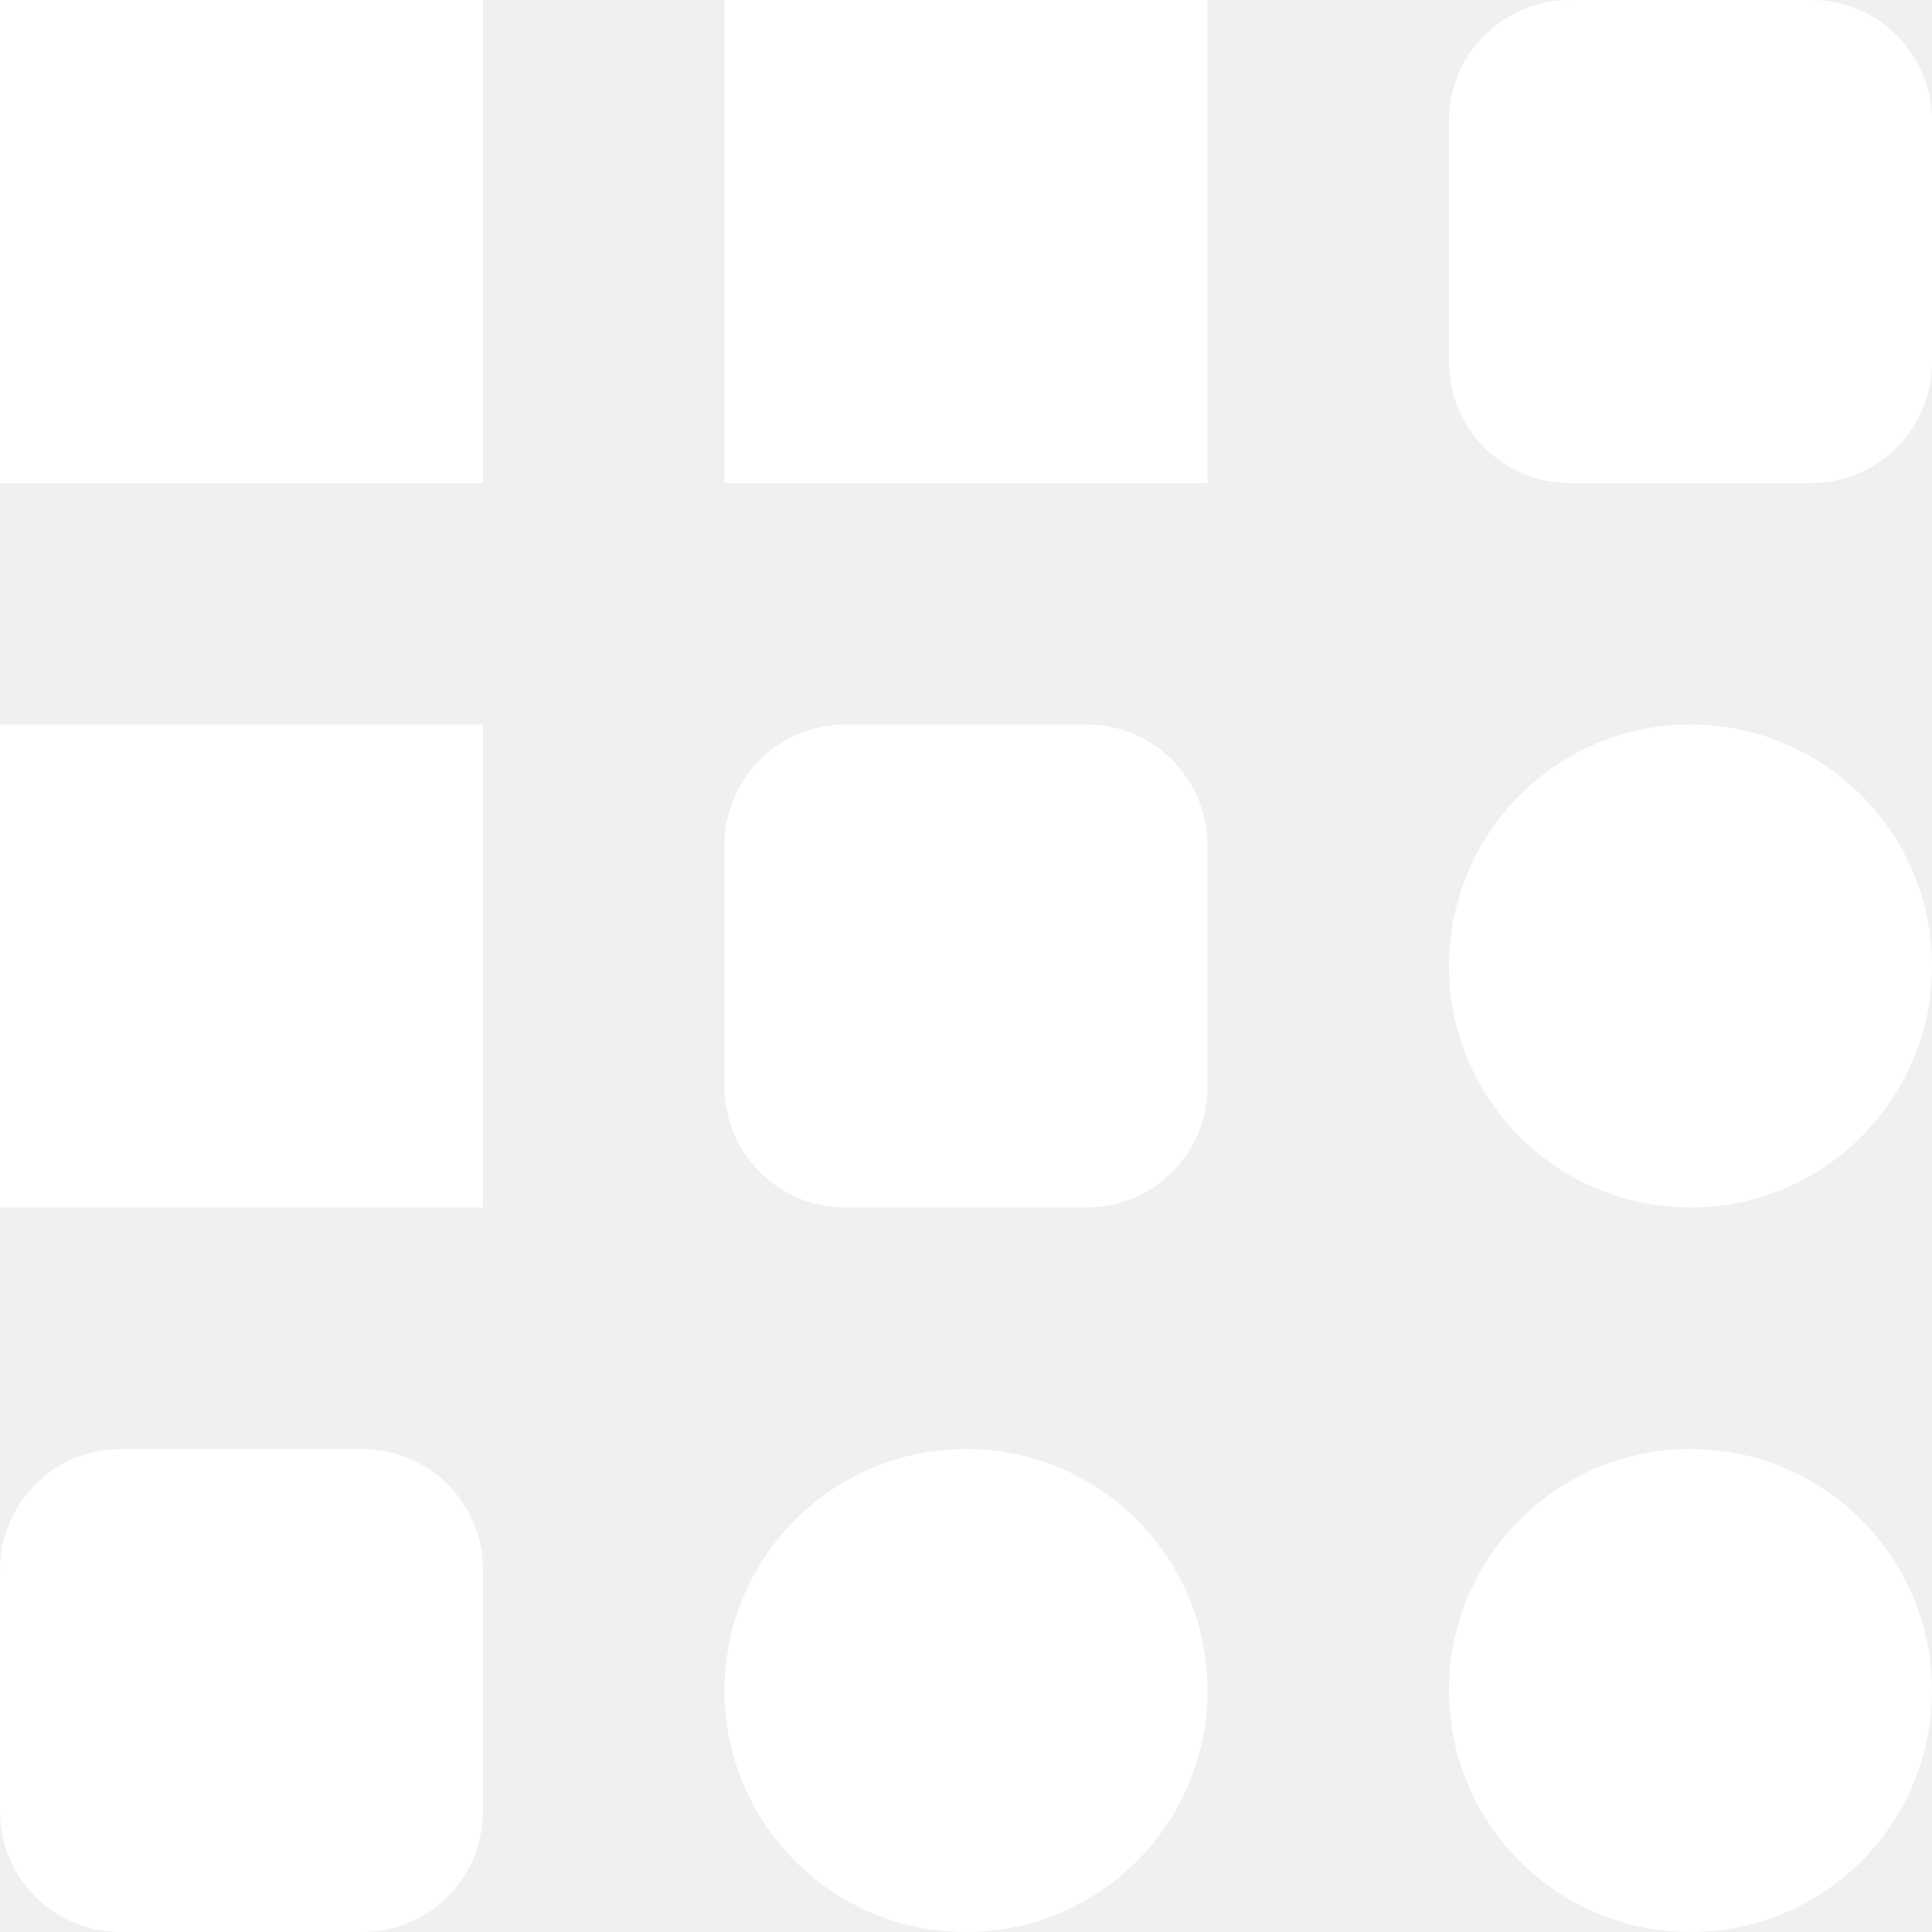
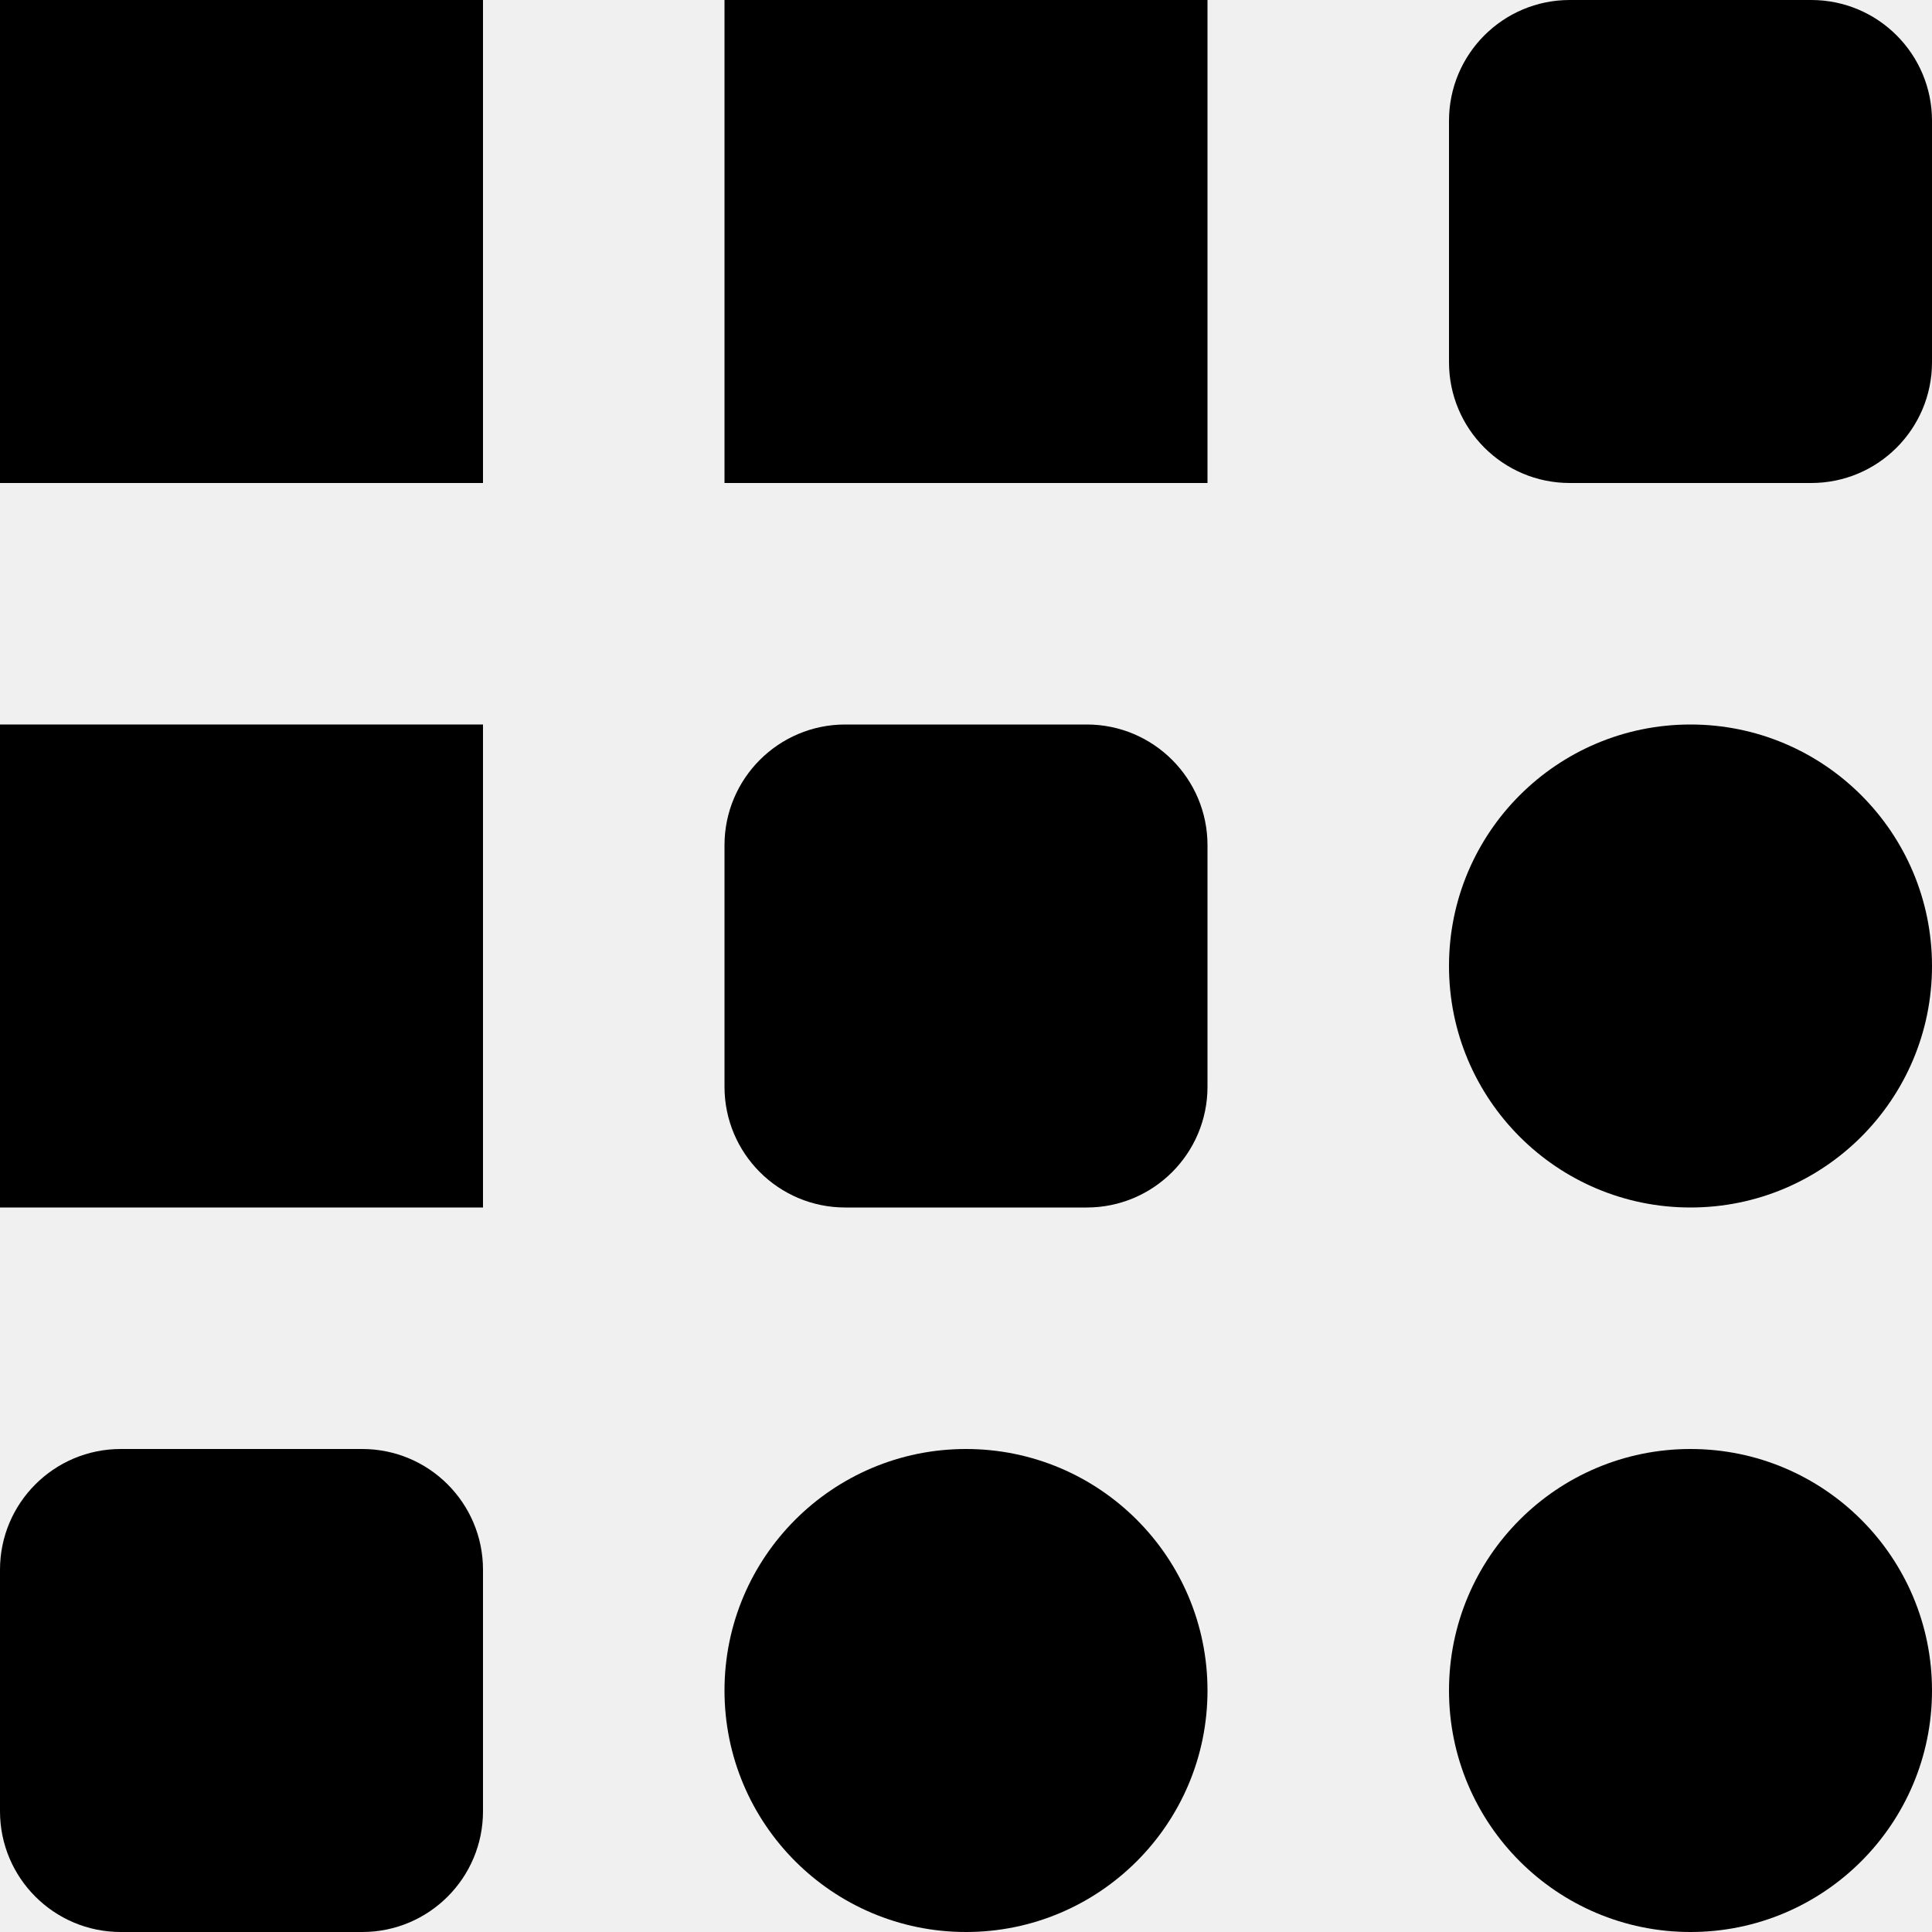
<svg xmlns="http://www.w3.org/2000/svg" width="16" height="16" viewBox="0 0 16 16">
  <g id="Group_342" data-name="Group 342" transform="translate(-170 -511)">
-     <rect id="Rectangle_392" data-name="Rectangle 392" width="4" height="4" transform="translate(170 511)" fill="#fff" />
-     <rect id="Rectangle_386" data-name="Rectangle 386" width="4" height="4" transform="translate(170 517)" fill="#fff" />
-     <rect id="Rectangle_380" data-name="Rectangle 380" width="4" height="4" rx="1" transform="translate(170 523)" fill="#fff" />
-     <rect id="Rectangle_393" data-name="Rectangle 393" width="4" height="4" transform="translate(176 511)" fill="#fff" />
-     <rect id="Rectangle_387" data-name="Rectangle 387" width="4" height="4" rx="1" transform="translate(176 517)" fill="#fff" />
-     <rect id="Rectangle_381" data-name="Rectangle 381" width="4" height="4" rx="2" transform="translate(176 523)" fill="#fff" />
-     <rect id="Rectangle_396" data-name="Rectangle 396" width="4" height="4" rx="1" transform="translate(182 511)" fill="#fff" />
-     <rect id="Rectangle_390" data-name="Rectangle 390" width="4" height="4" rx="2" transform="translate(182 517)" fill="#fff" />
-     <rect id="Rectangle_383" data-name="Rectangle 383" width="4" height="4" rx="2" transform="translate(182 523)" fill="#fff" />
+     <rect id="Rectangle_392" data-name="Rectangle 392" width="4" height="4" transform="translate(170 511)" fill="#000" />
+     <rect id="Rectangle_386" data-name="Rectangle 386" width="4" height="4" transform="translate(170 517)" fill="#000" />
+     <rect id="Rectangle_380" data-name="Rectangle 380" width="4" height="4" rx="1" transform="translate(170 523)" fill="#000" />
+     <rect id="Rectangle_393" data-name="Rectangle 393" width="4" height="4" transform="translate(176 511)" fill="#000" />
+     <rect id="Rectangle_387" data-name="Rectangle 387" width="4" height="4" rx="1" transform="translate(176 517)" fill="#000" />
+     <rect id="Rectangle_381" data-name="Rectangle 381" width="4" height="4" rx="2" transform="translate(176 523)" fill="#000" />
+     <rect id="Rectangle_396" data-name="Rectangle 396" width="4" height="4" rx="1" transform="translate(182 511)" fill="#000" />
+     <rect id="Rectangle_390" data-name="Rectangle 390" width="4" height="4" rx="2" transform="translate(182 517)" fill="#000" />
+     <rect id="Rectangle_383" data-name="Rectangle 383" width="4" height="4" rx="2" transform="translate(182 523)" fill="#000" />
  </g>
</svg>
